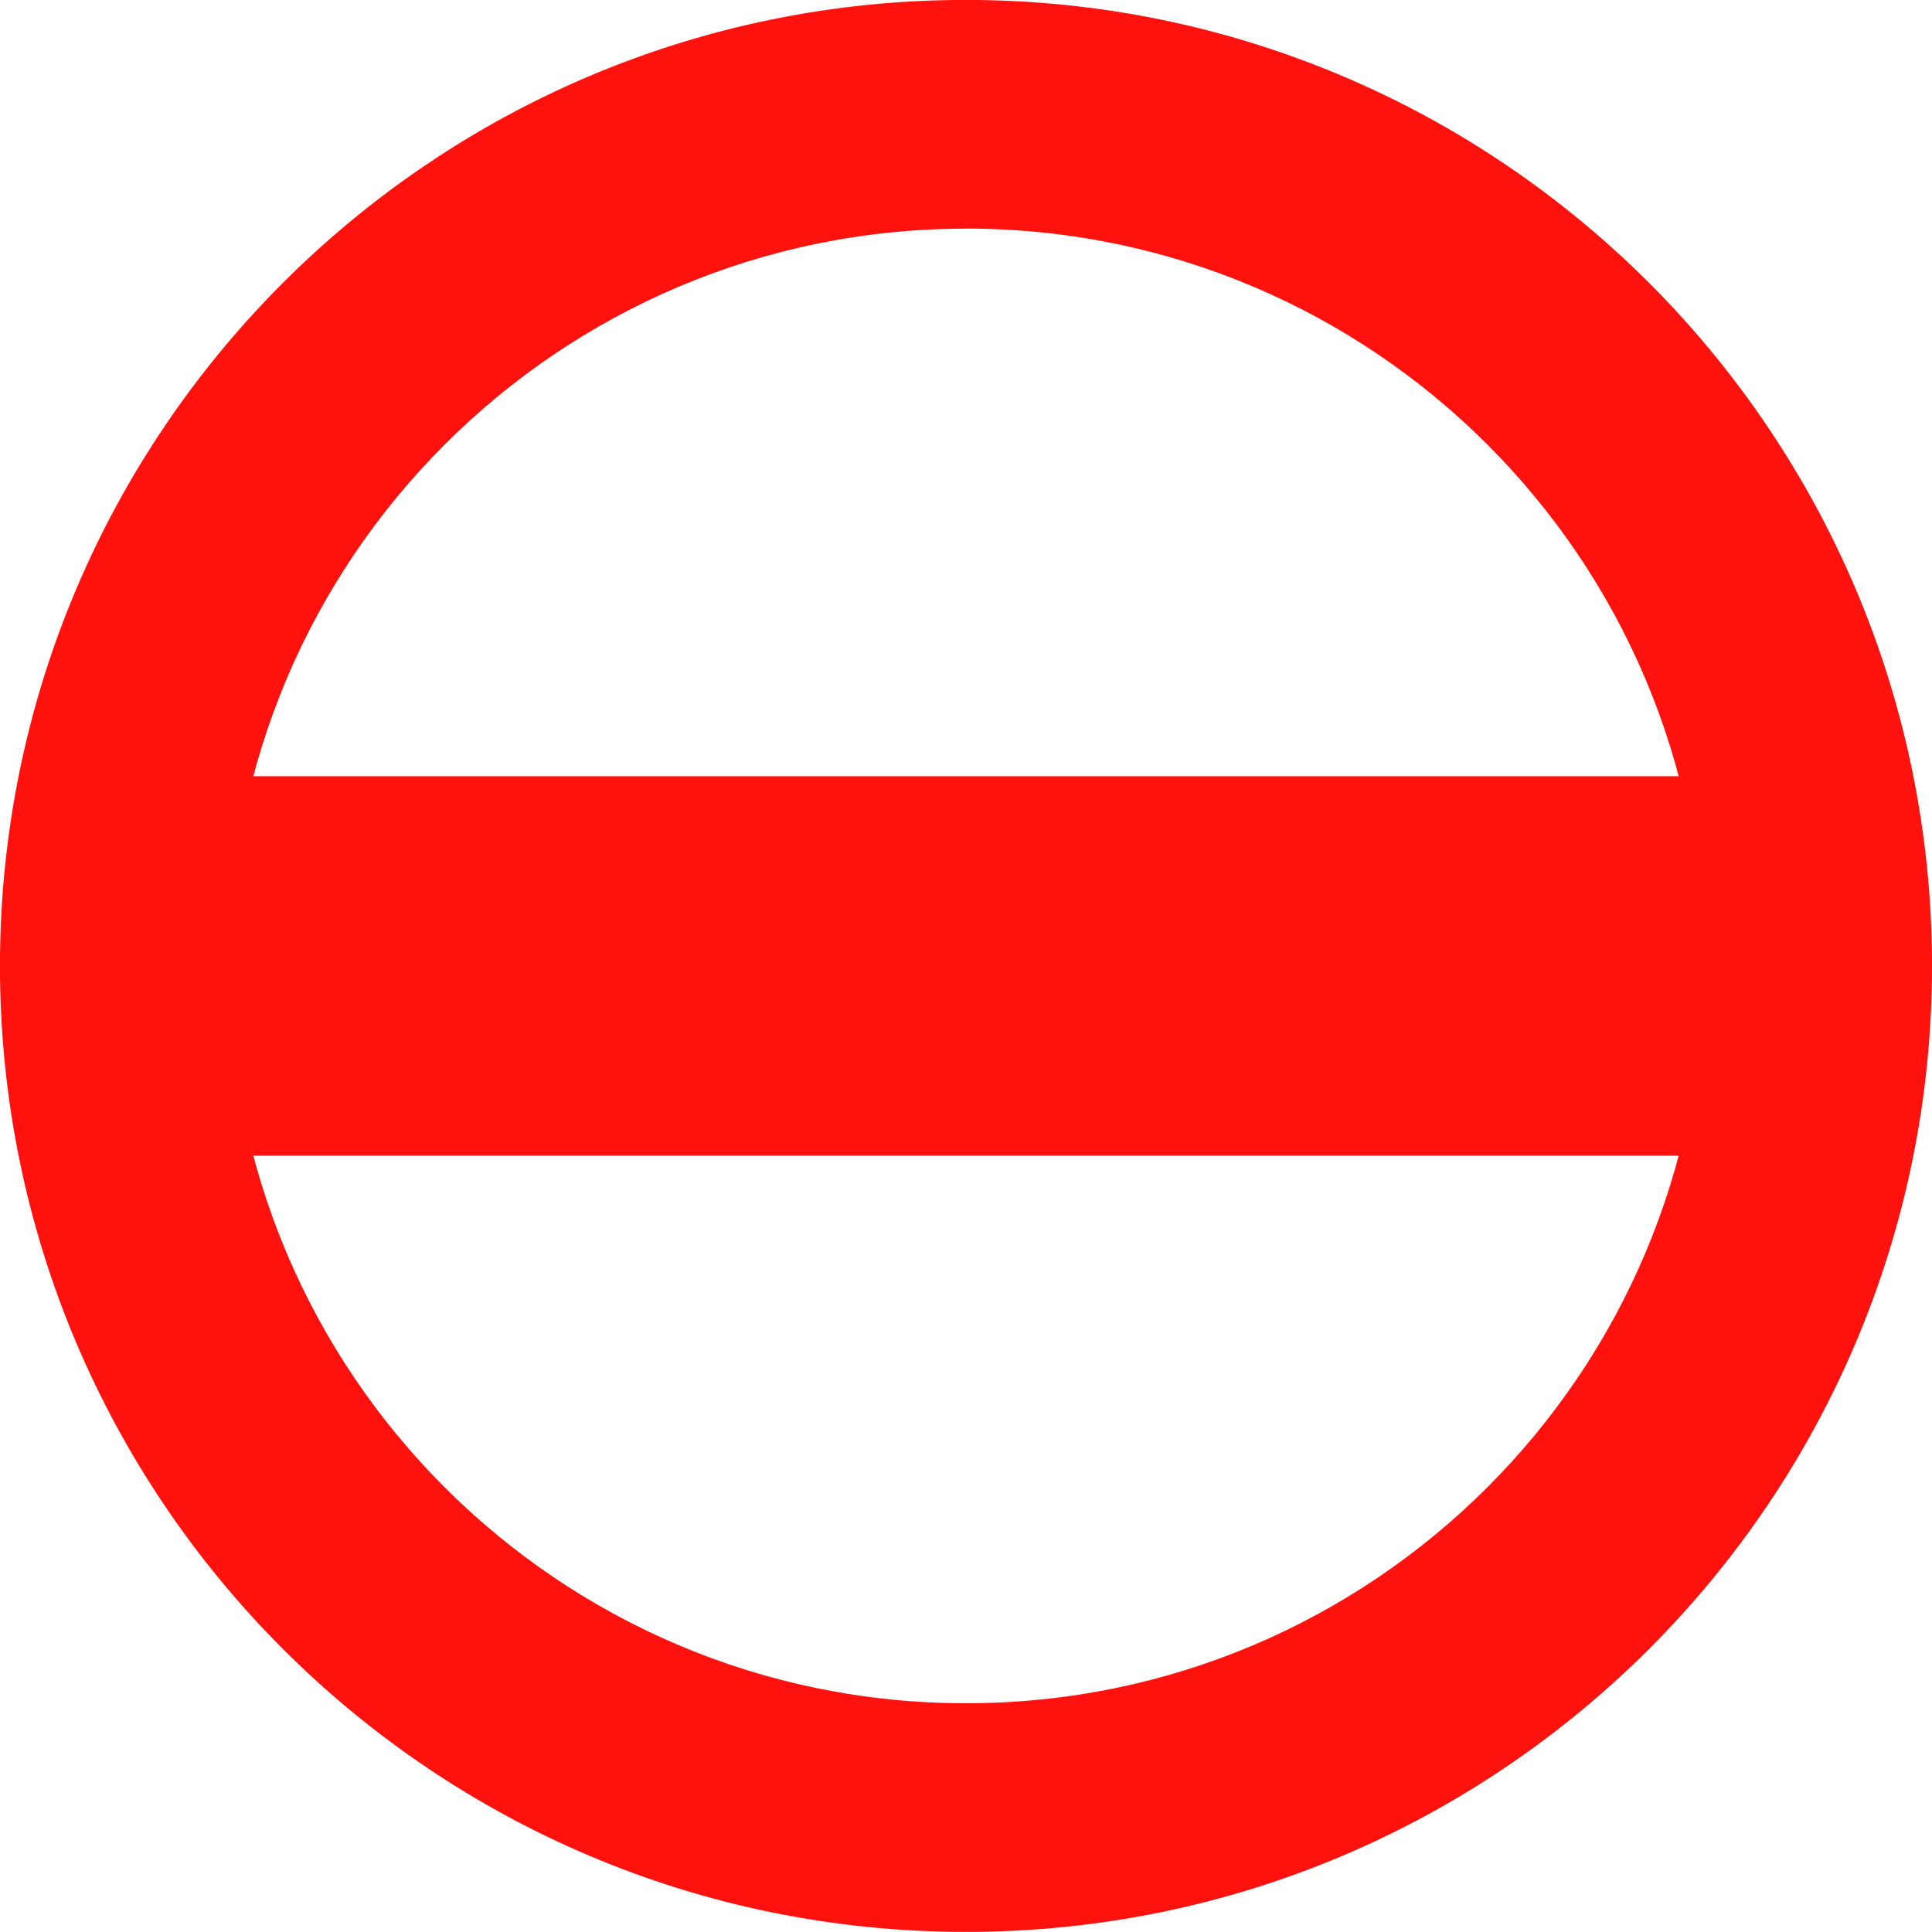
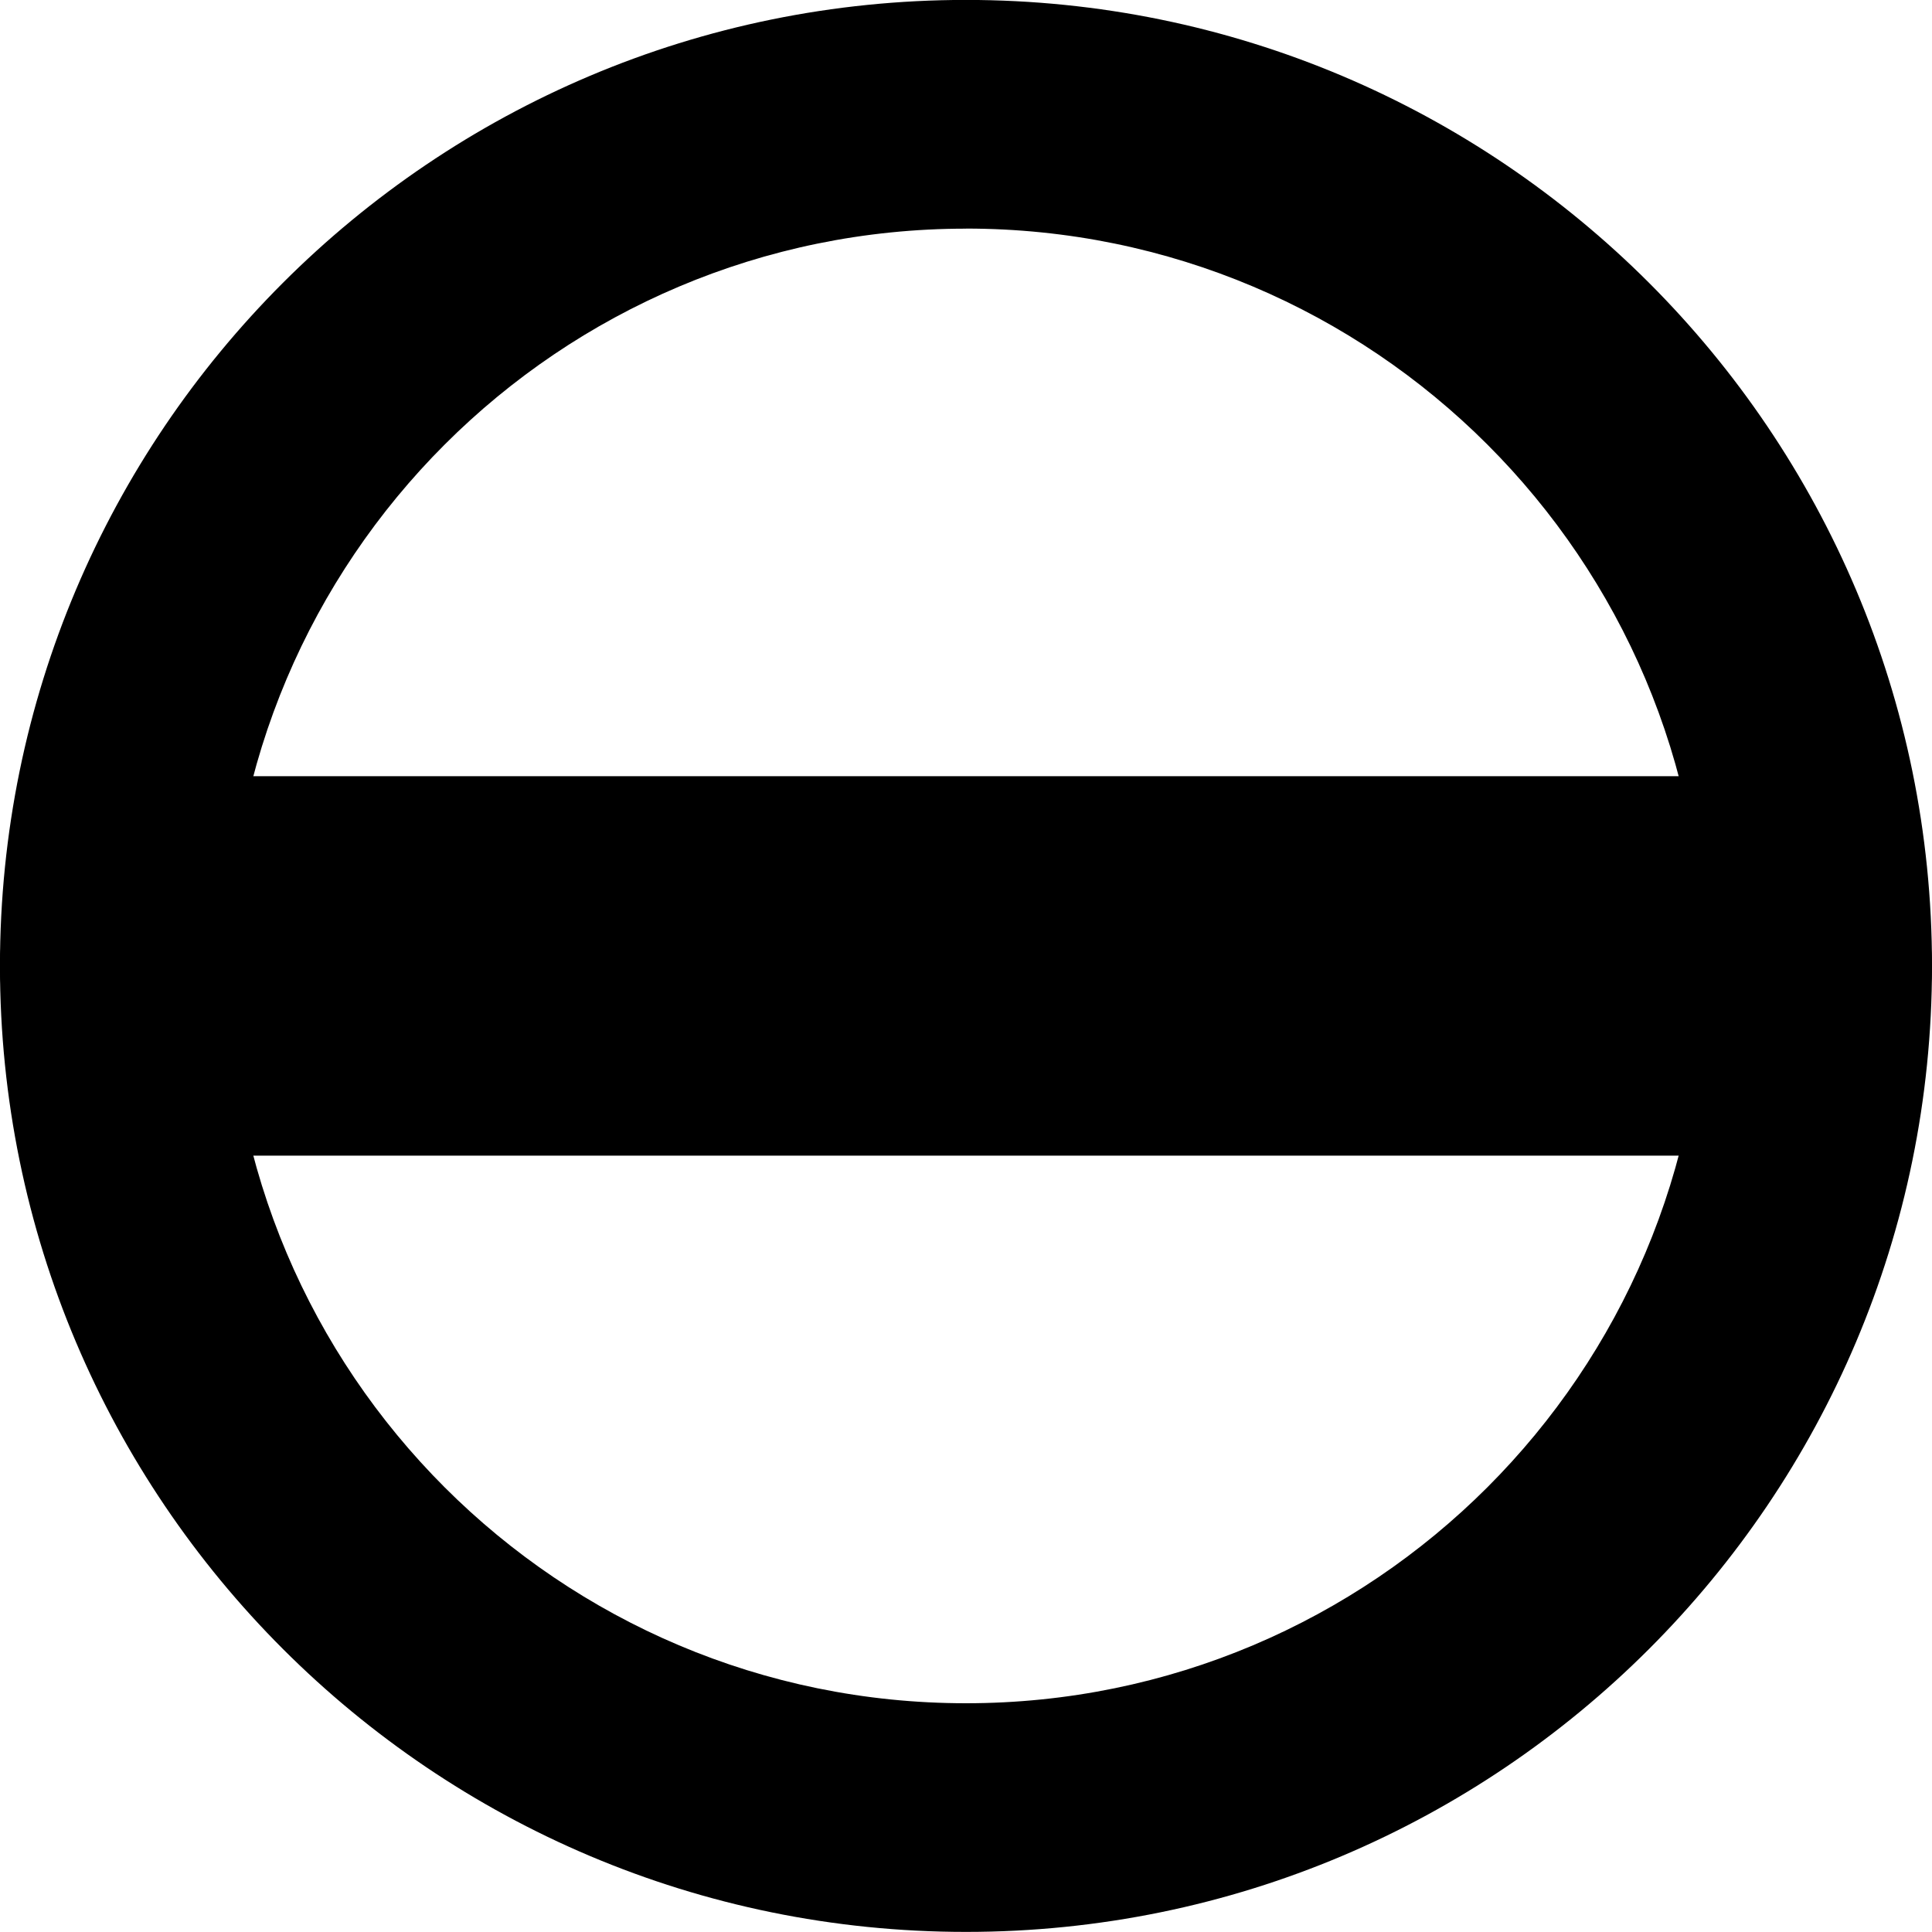
<svg xmlns="http://www.w3.org/2000/svg" id="svg4153" height="20" width="20" version="1.1" viewBox="0 0 20 20">
  <defs id="defs11" />
-   <path id="rect4990-0-9" d="m 1.964,8.035 h 16.071 c 1.088,0 1.964,0.876 1.964,1.964 0,1.088 -0.876,1.964 -1.964,1.964 H 1.964 c -1.088,0 -1.964,-0.876 -1.964,-1.964 C -2.9e-4,8.911 0.876,8.035 1.964,8.035 z" style="fill:#ff120d;fill-opacity:1" />
-   <path d="M 10,-7.52625e-4 A 10,10 0 0 0 -3.43e-4,10 10,10 0 0 0 10,19.999 10,10 0 0 0 20,10 10,10 0 0 0 10,-7.52625e-4 z m 0,2.367 A 7.633,7.633 0 0 1 17.633,10 7.633,7.633 0 0 1 10,17.632 7.633,7.633 0 0 1 2.367,10 7.633,7.633 0 0 1 10,2.367 z" id="path7253-2-6-7-1" style="fill:#ff120d;fill-opacity:1" />
+   <path id="rect4990-0-9" d="m 1.964,8.035 h 16.071 c 1.088,0 1.964,0.876 1.964,1.964 0,1.088 -0.876,1.964 -1.964,1.964 H 1.964 c -1.088,0 -1.964,-0.876 -1.964,-1.964 C -2.9e-4,8.911 0.876,8.035 1.964,8.035 z" style="fill:#000000;fill-opacity:1" />
+   <path d="M 10,-7.52625e-4 A 10,10 0 0 0 -3.43e-4,10 10,10 0 0 0 10,19.999 10,10 0 0 0 20,10 10,10 0 0 0 10,-7.52625e-4 z m 0,2.367 A 7.633,7.633 0 0 1 17.633,10 7.633,7.633 0 0 1 10,17.632 7.633,7.633 0 0 1 2.367,10 7.633,7.633 0 0 1 10,2.367 z" id="path7253-2-6-7-1" style="fill:#000000;fill-opacity:1" />
</svg>
